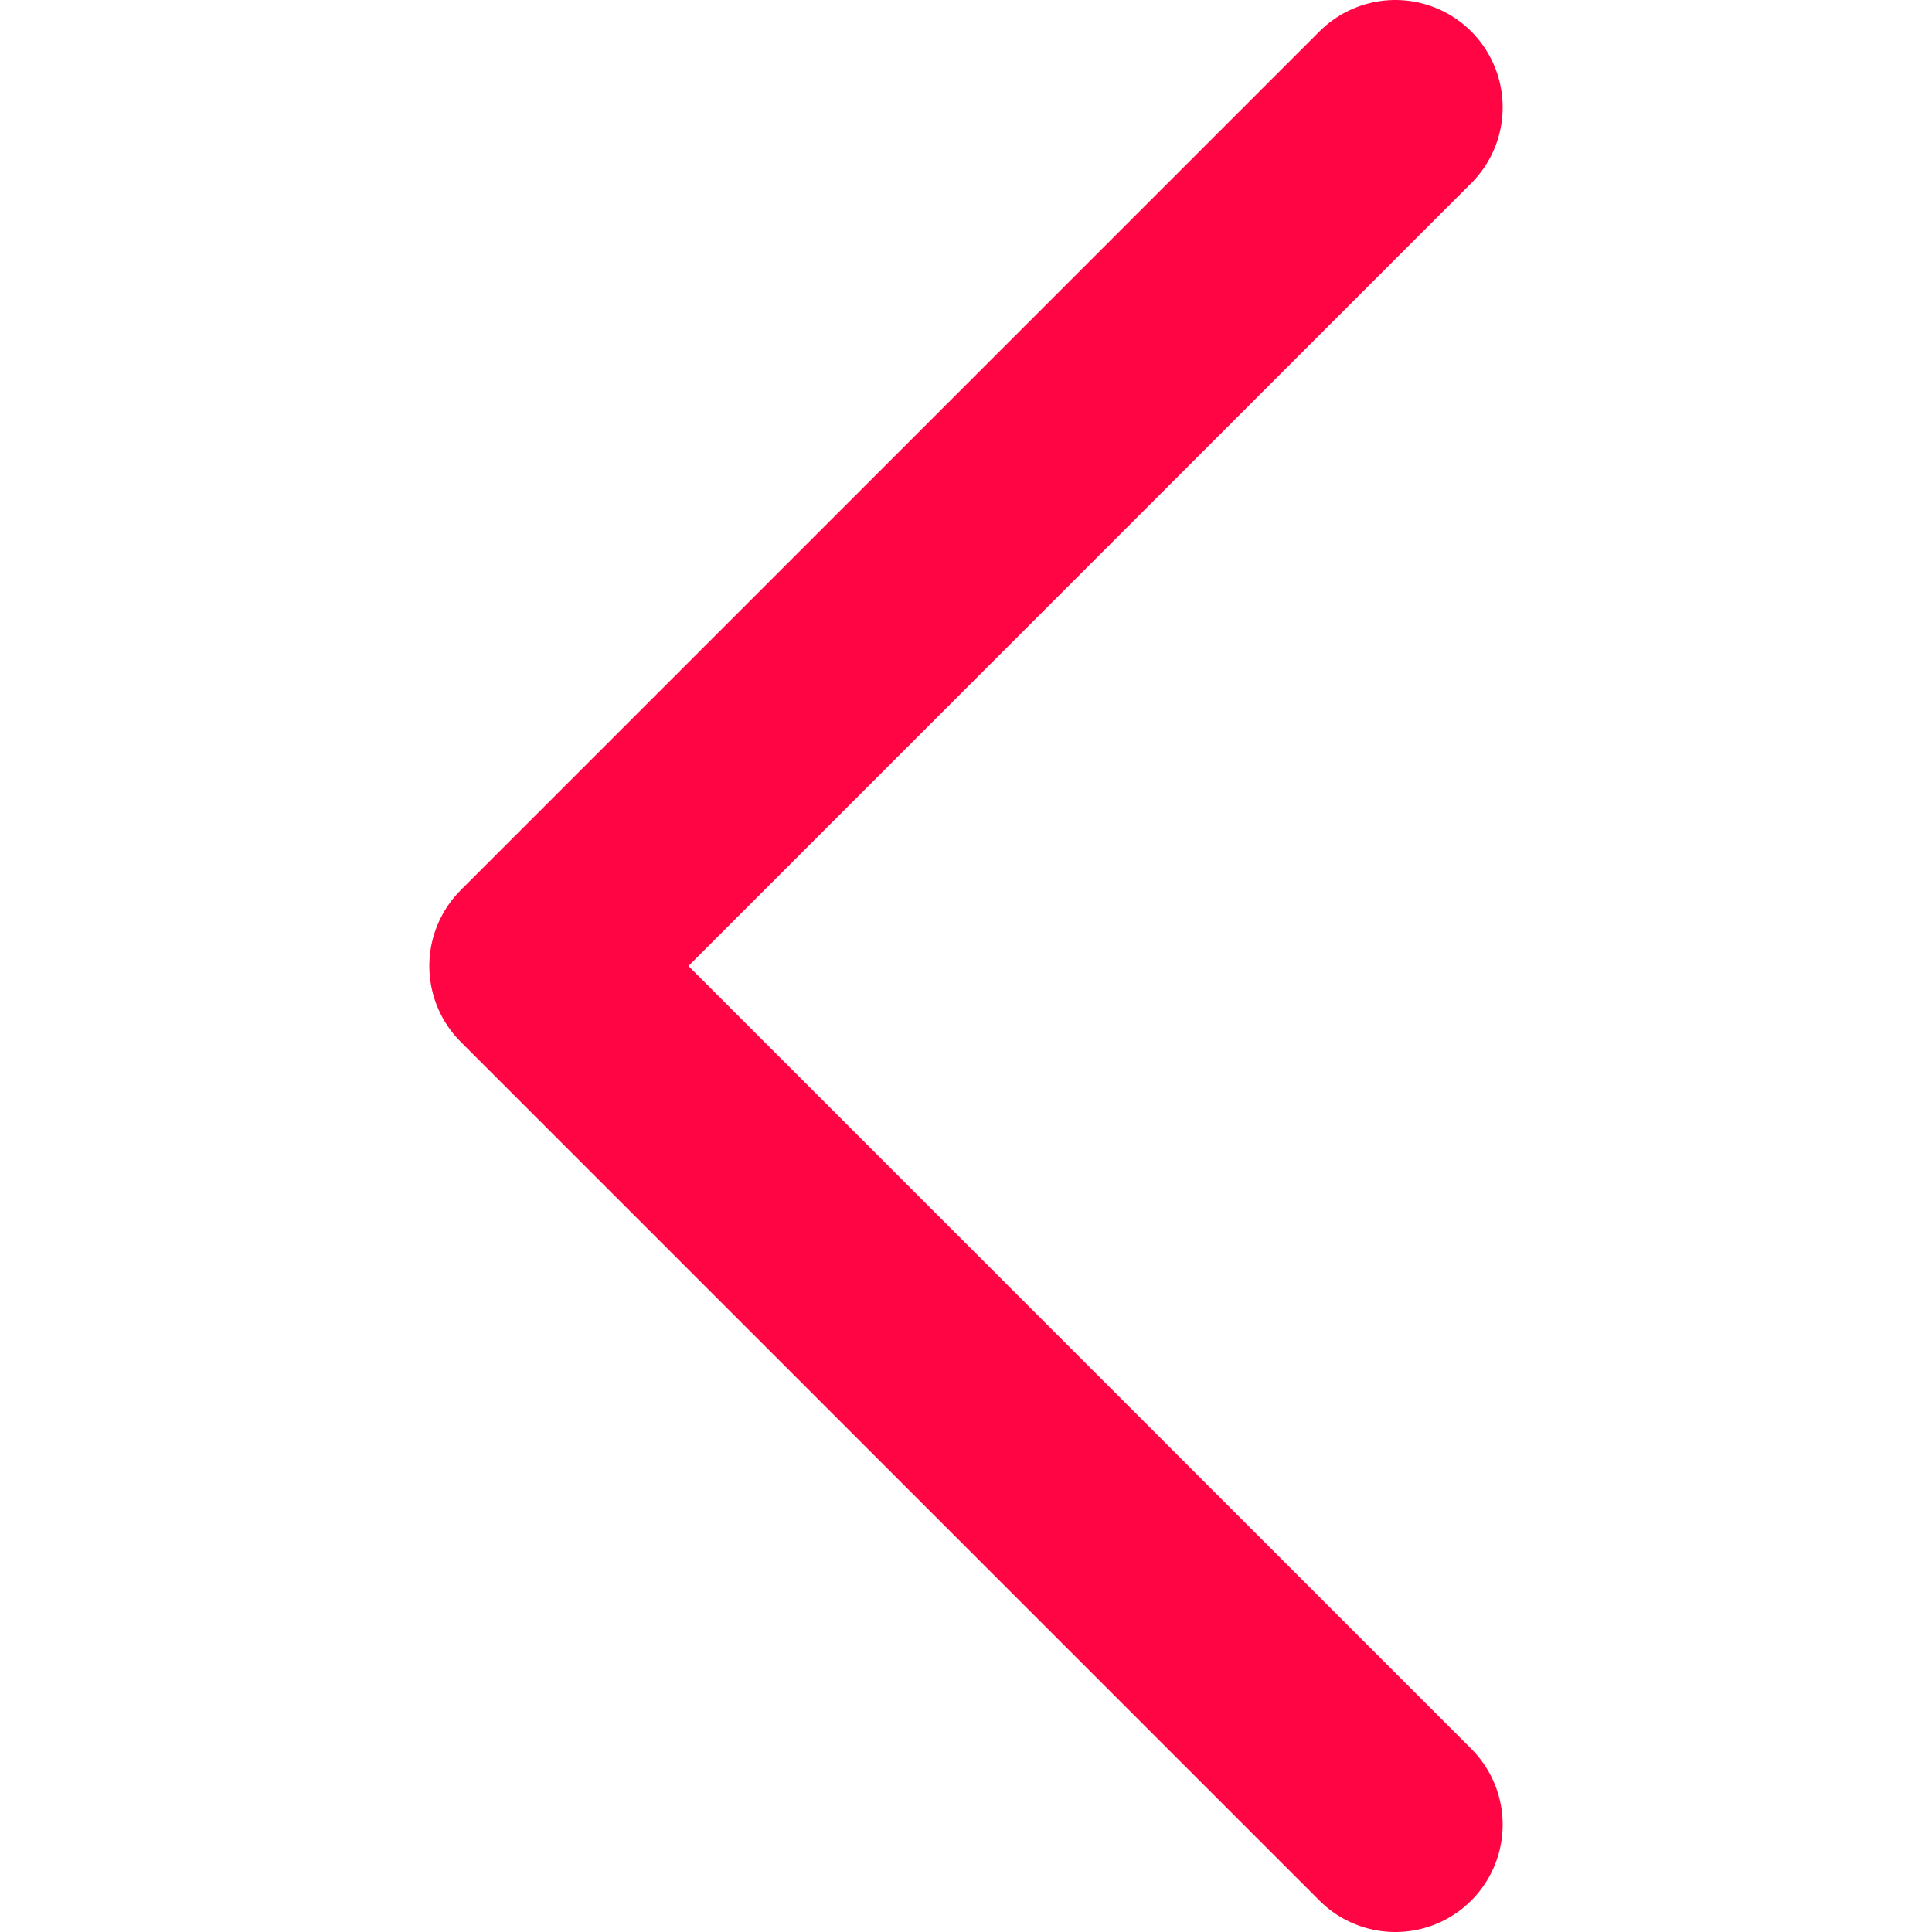
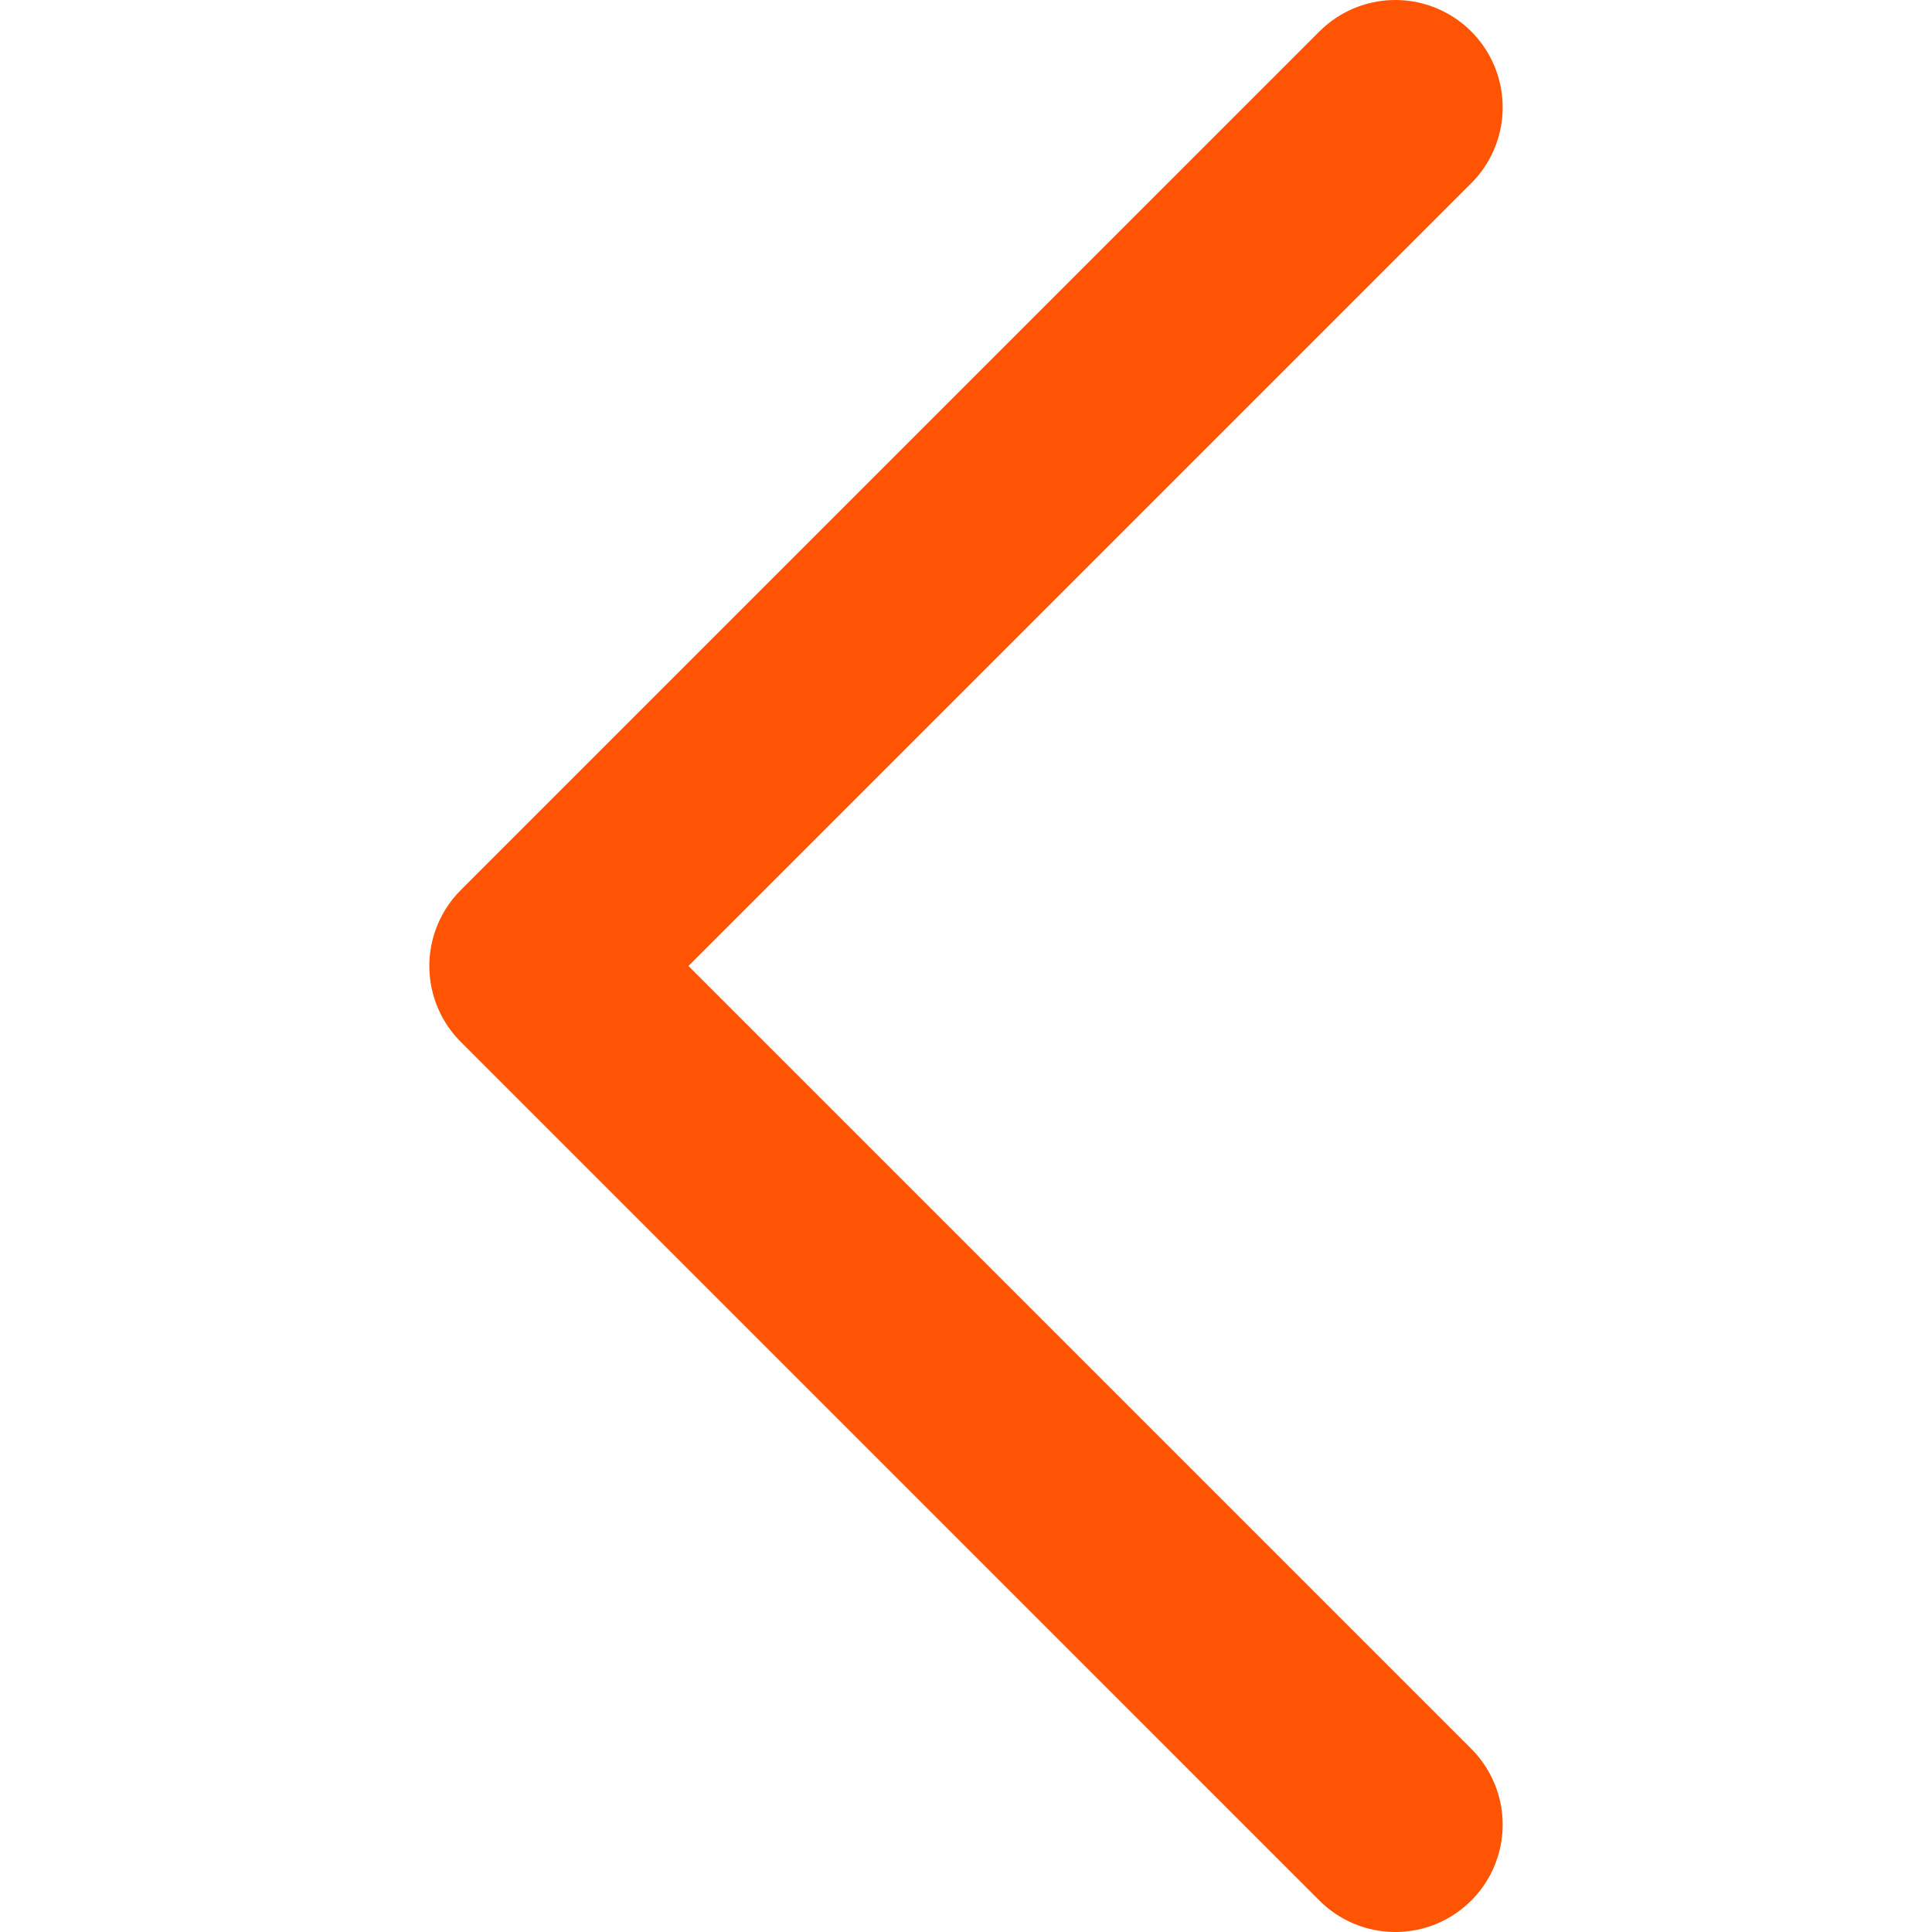
<svg xmlns="http://www.w3.org/2000/svg" width="25" height="25" viewBox="0 0 10 18" fill="none">
-   <path d="M9 1L1 9L9 17" stroke="#FF0543" stroke-width="2" stroke-linecap="round" stroke-linejoin="round" />
+   <path d="M9 1L1 9L9 17" stroke="#FF5403" stroke-width="2" stroke-linecap="round" stroke-linejoin="round" />
</svg>
